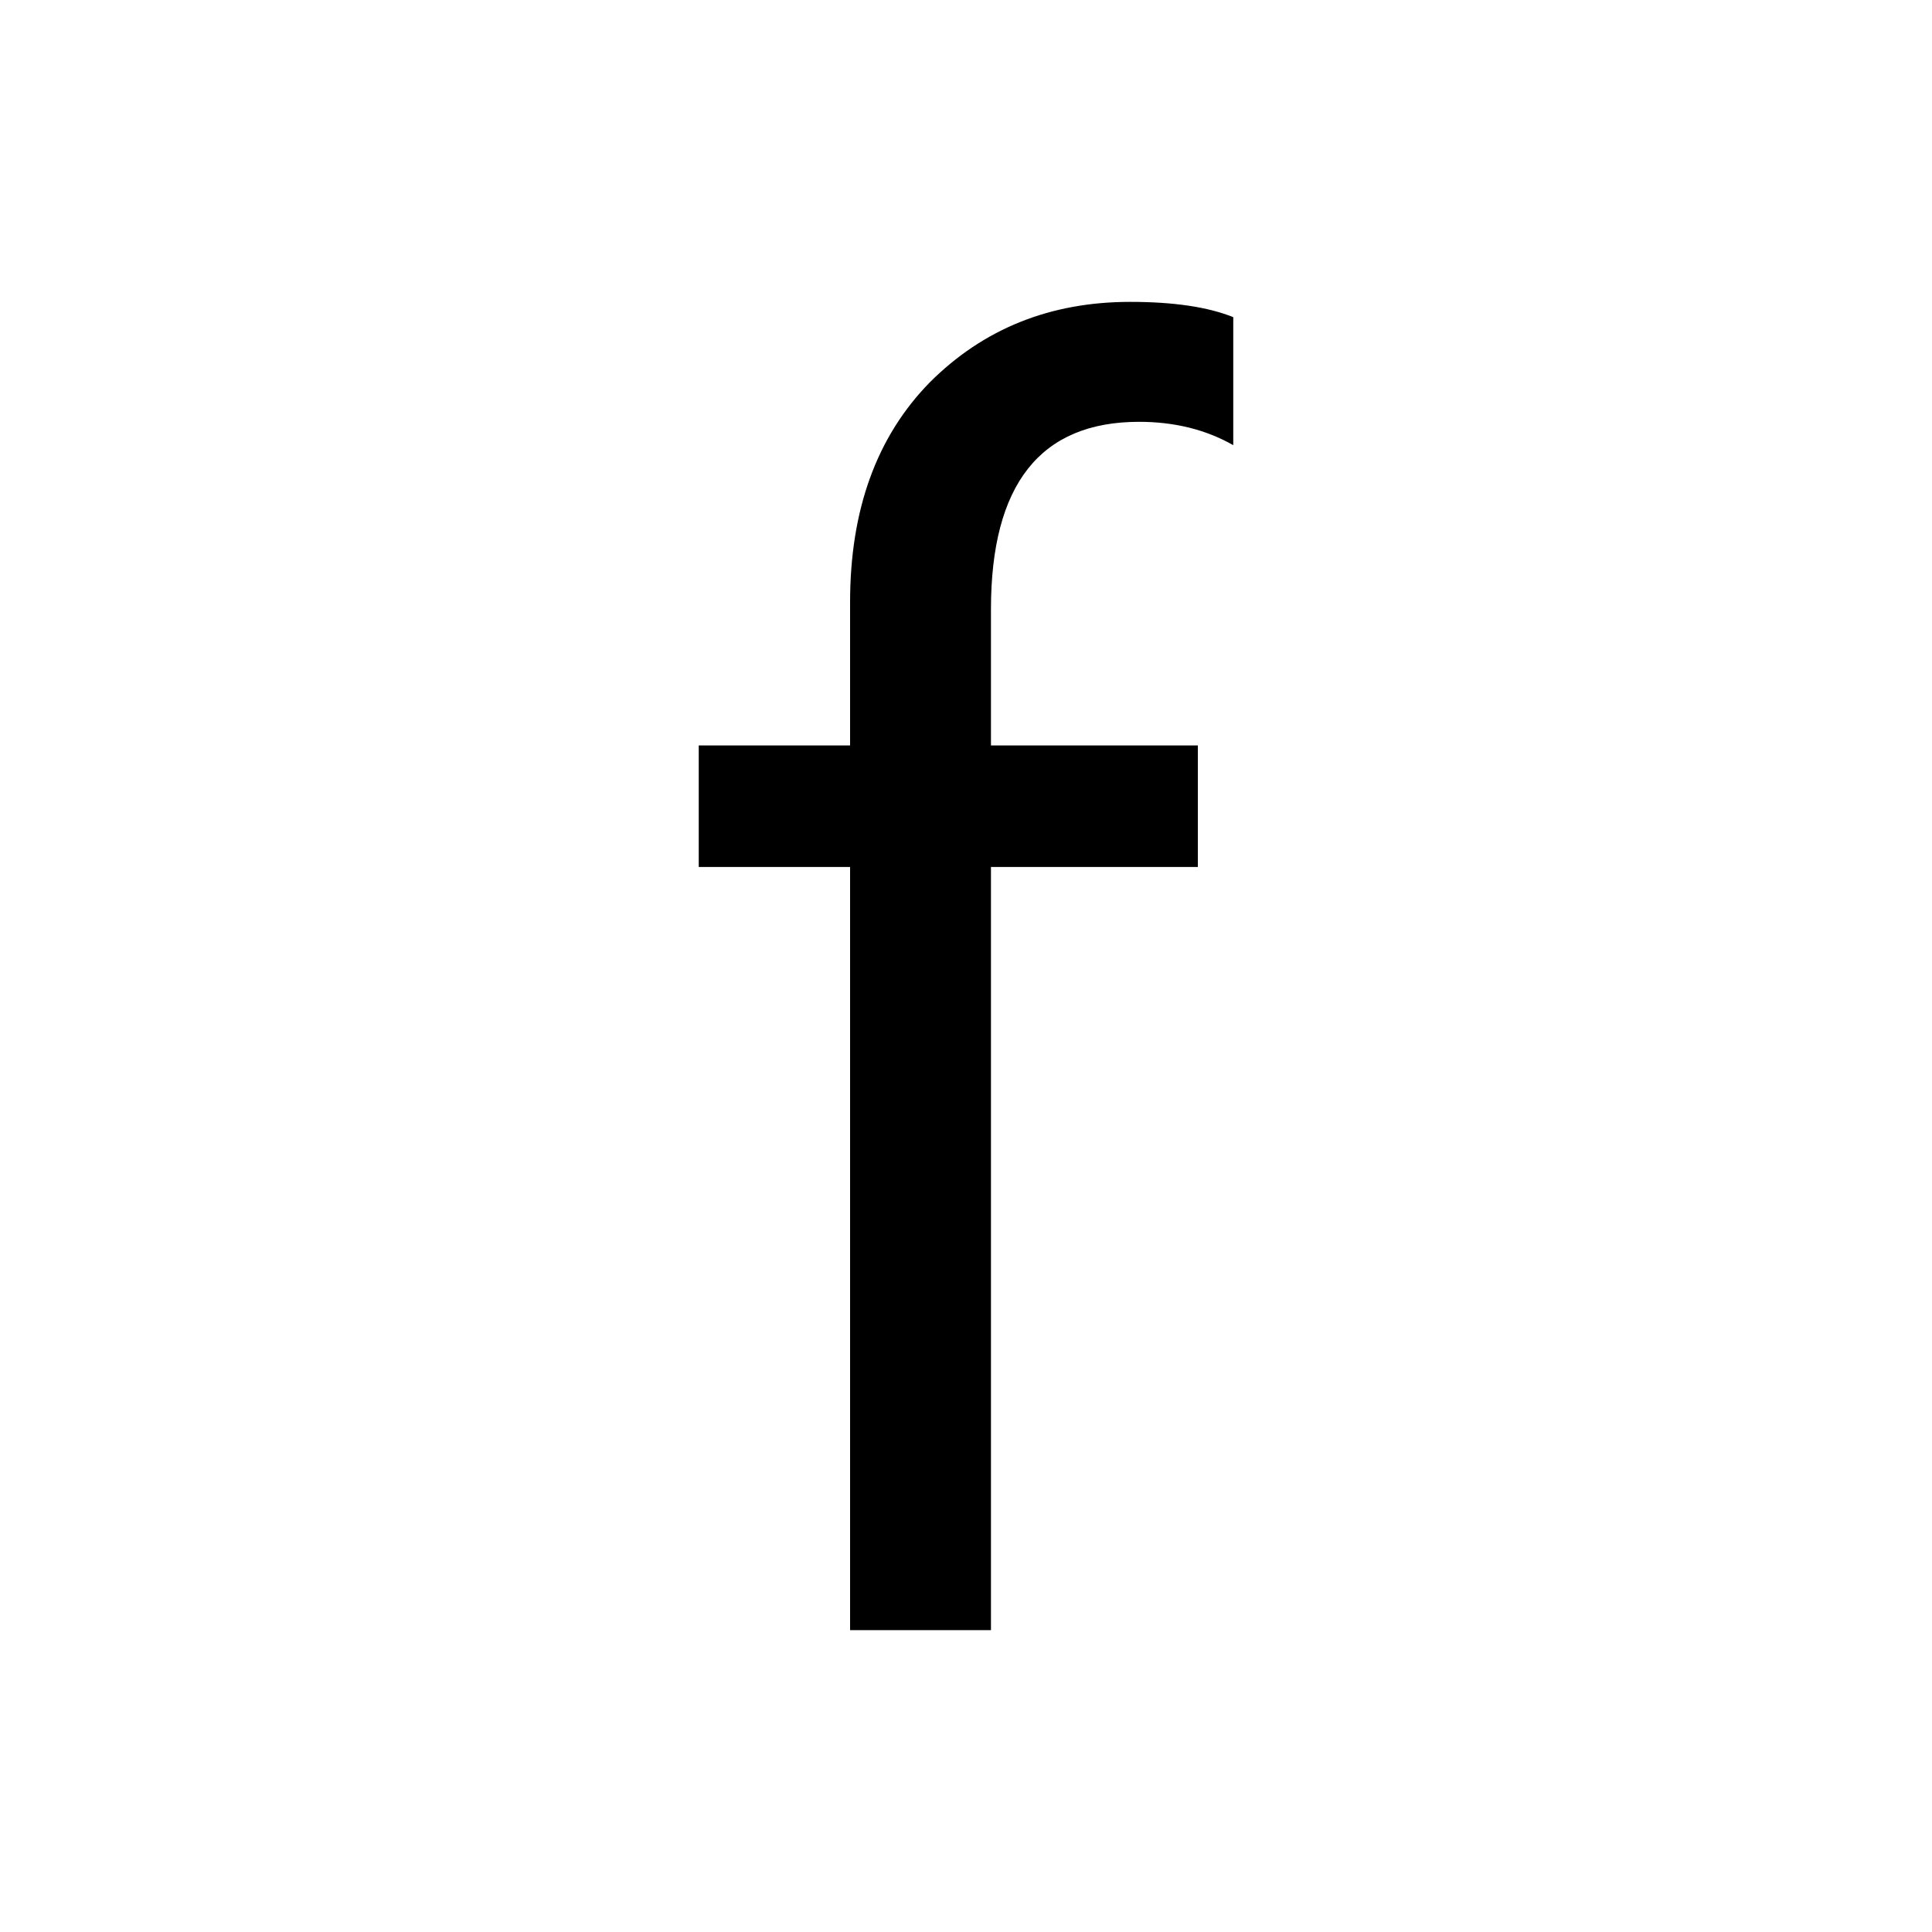
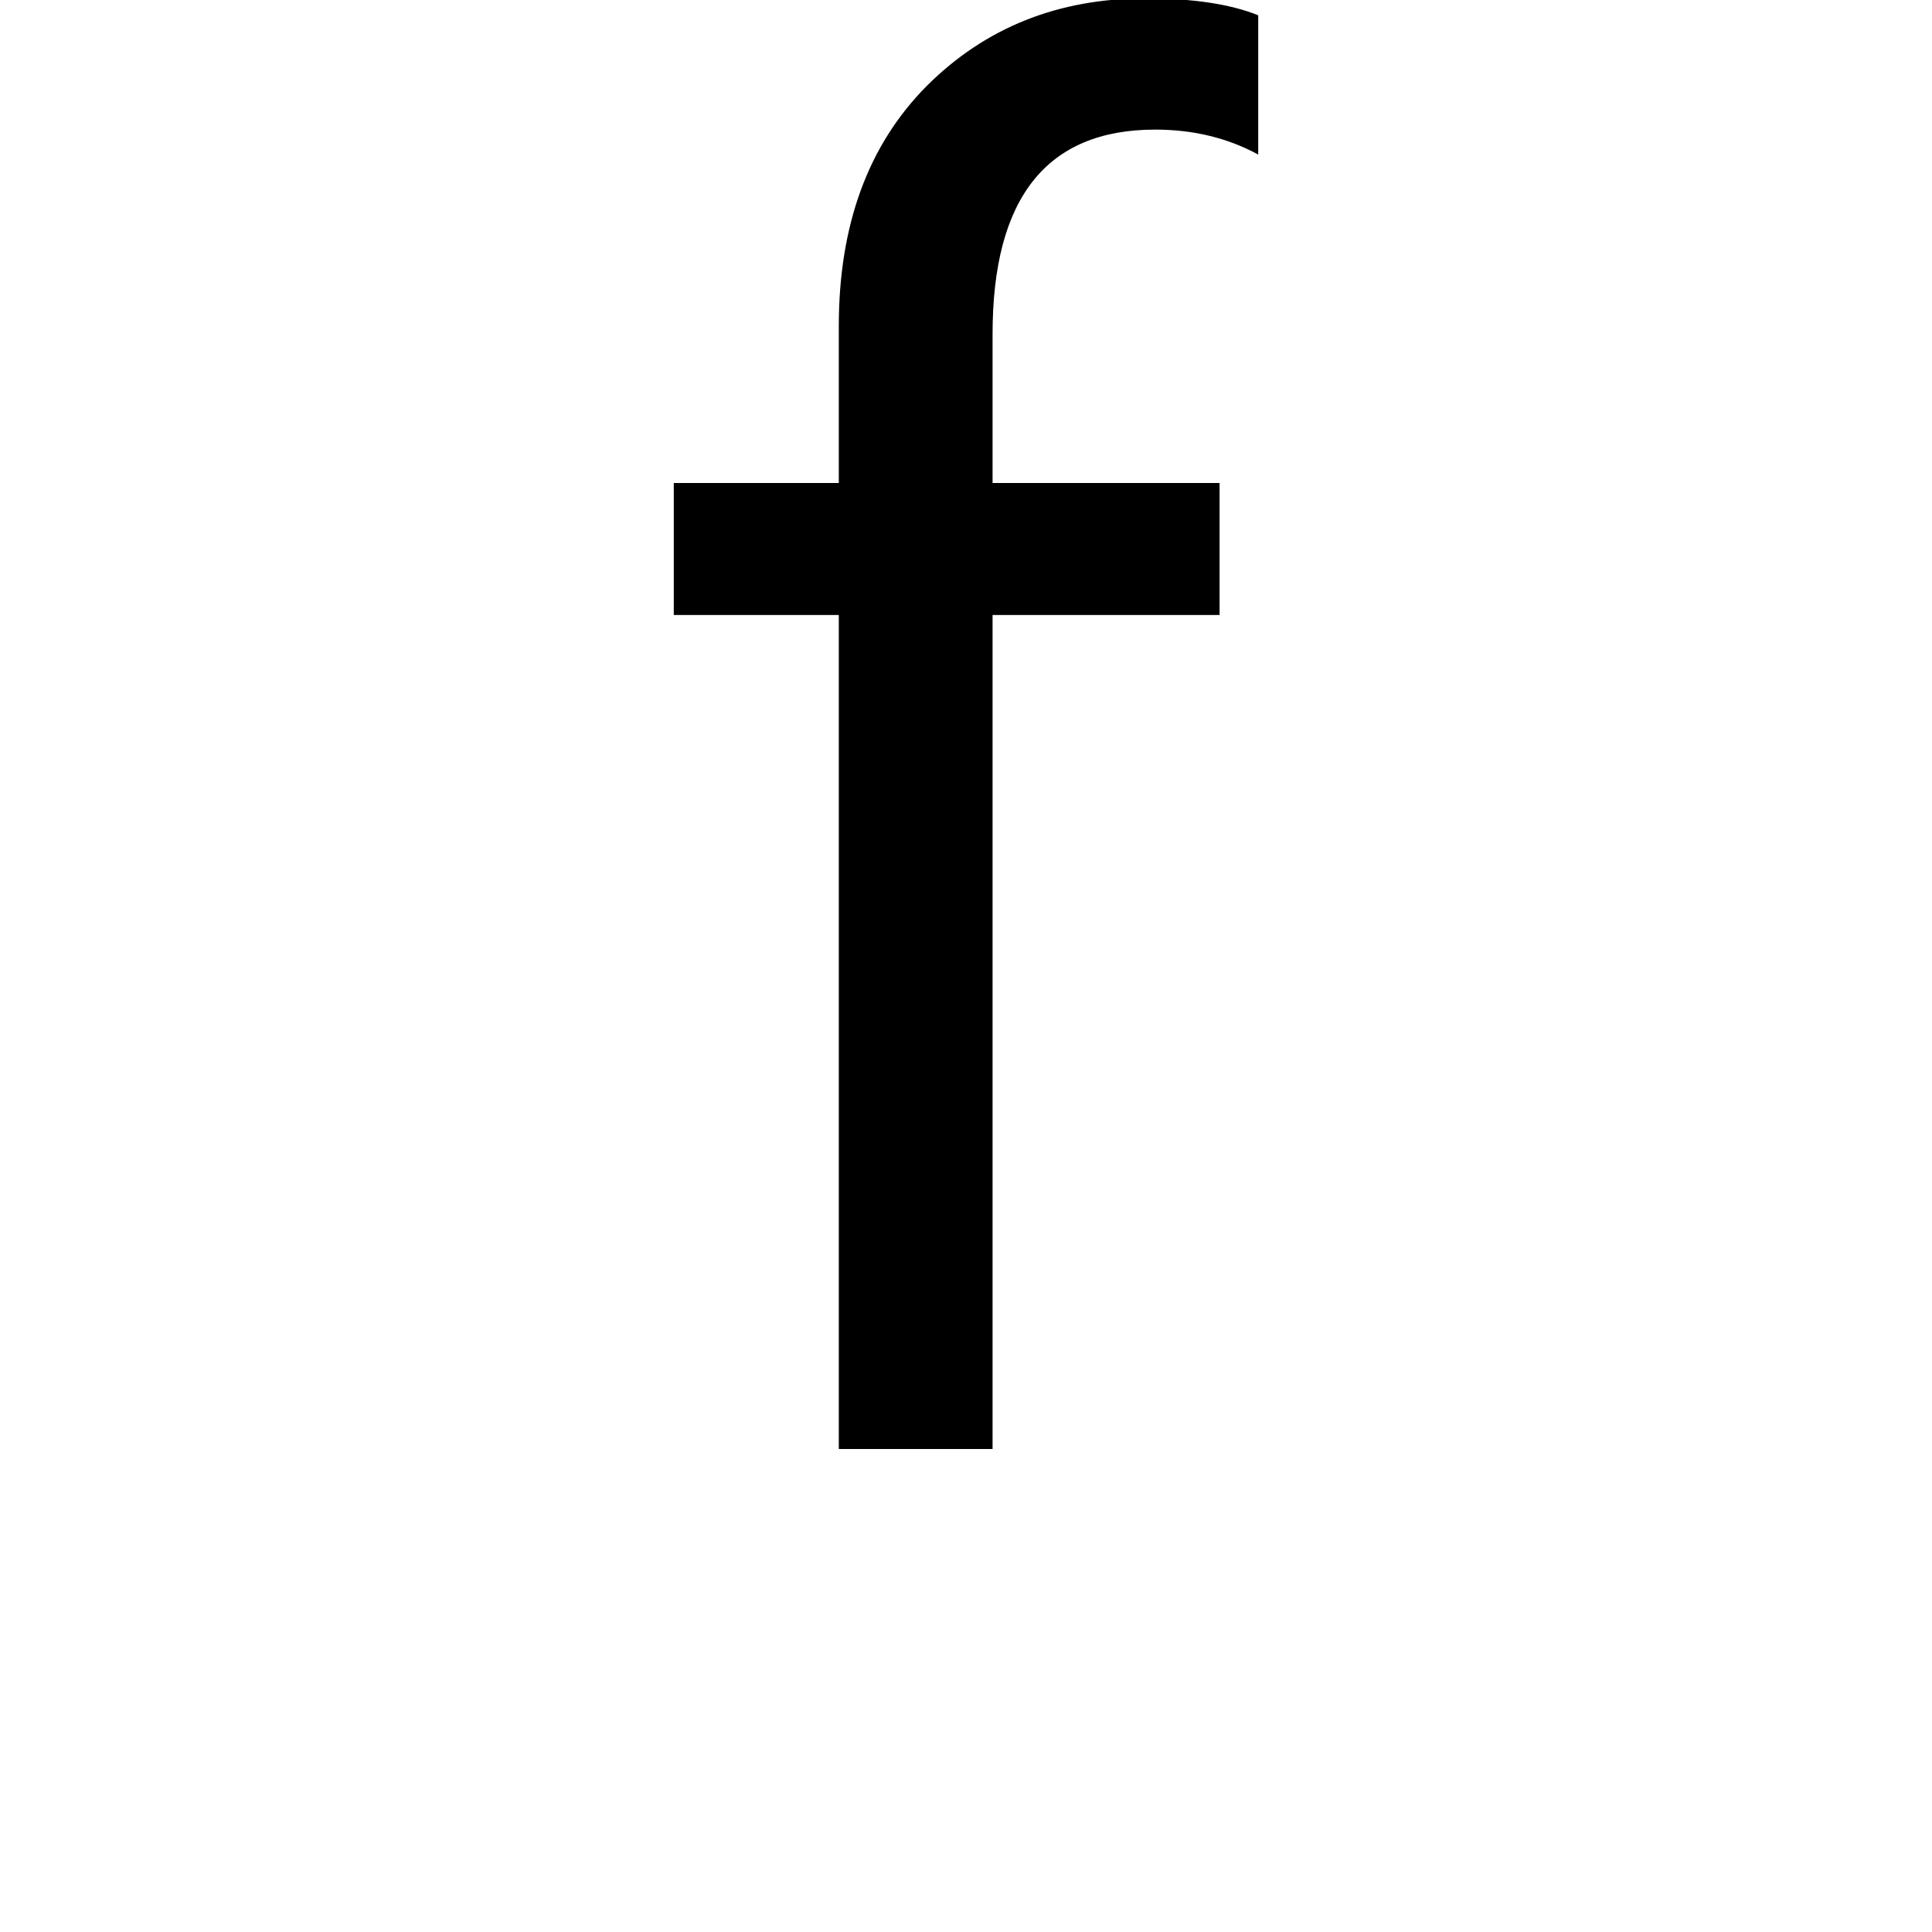
<svg xmlns="http://www.w3.org/2000/svg" viewBox="0 0 24 24" fill="#000000">
-   <path d="M15.32,3.94L15.32,5.53Q14.81,5.24 14.15,5.24L14.15,5.24Q12.31,5.24 12.31,7.57L12.31,7.57L12.31,9.26L14.88,9.26L14.88,10.77L12.31,10.77L12.31,20.25L10.56,20.25L10.56,10.77L8.68,10.77L8.68,9.26L10.56,9.26L10.56,7.48Q10.56,5.76 11.55,4.75Q12.55,3.75 14.04,3.75L14.04,3.75Q14.85,3.75 15.32,3.94L15.32,3.94" />
+   <path d="M15.63,0.19L15.63,1.92Q15.06,1.61 14.35,1.61L14.35,1.61Q12.33,1.61 12.33,4.15L12.33,4.15L12.33,6L15.15,6L15.15,7.64L12.33,7.64L12.33,18L10.42,18L10.42,7.64L8.37,7.64L8.37,6L10.42,6L10.42,4.05Q10.42,2.17 11.51,1.07Q12.6,-0.02 14.23,-0.02L14.23,-0.02Q15.11,-0.02 15.63,0.19L15.63,0.19" />
</svg>
